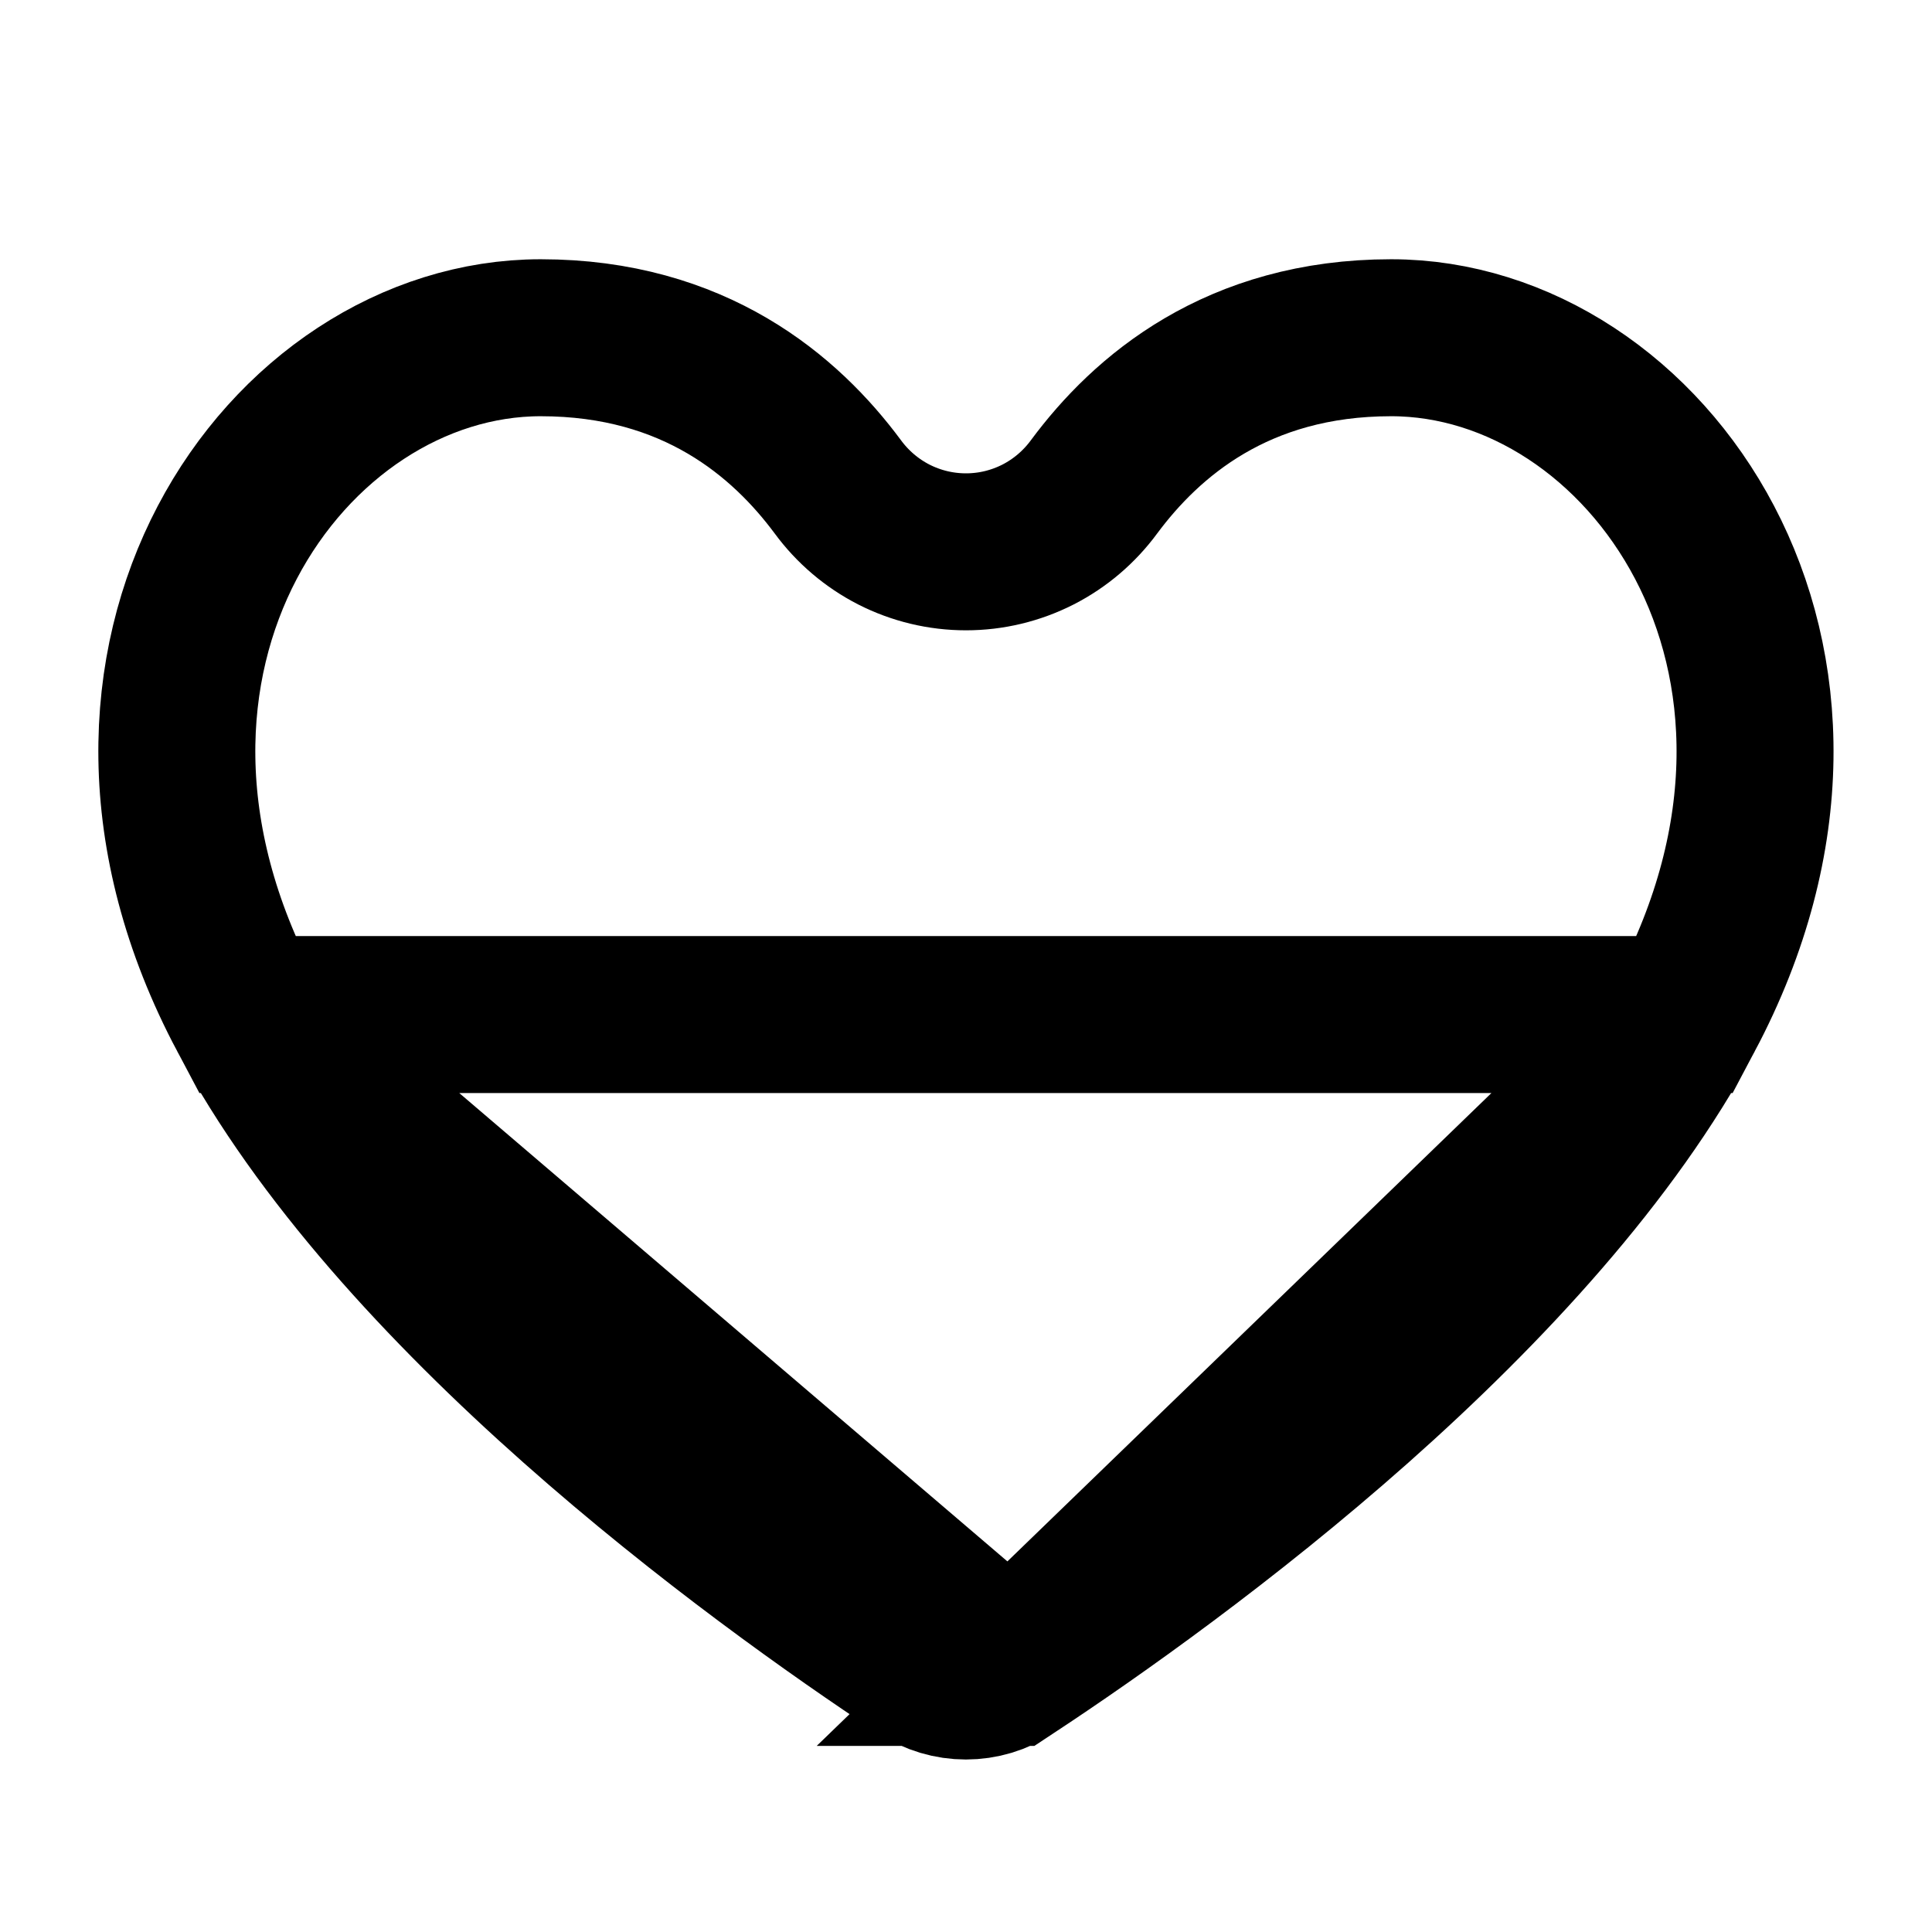
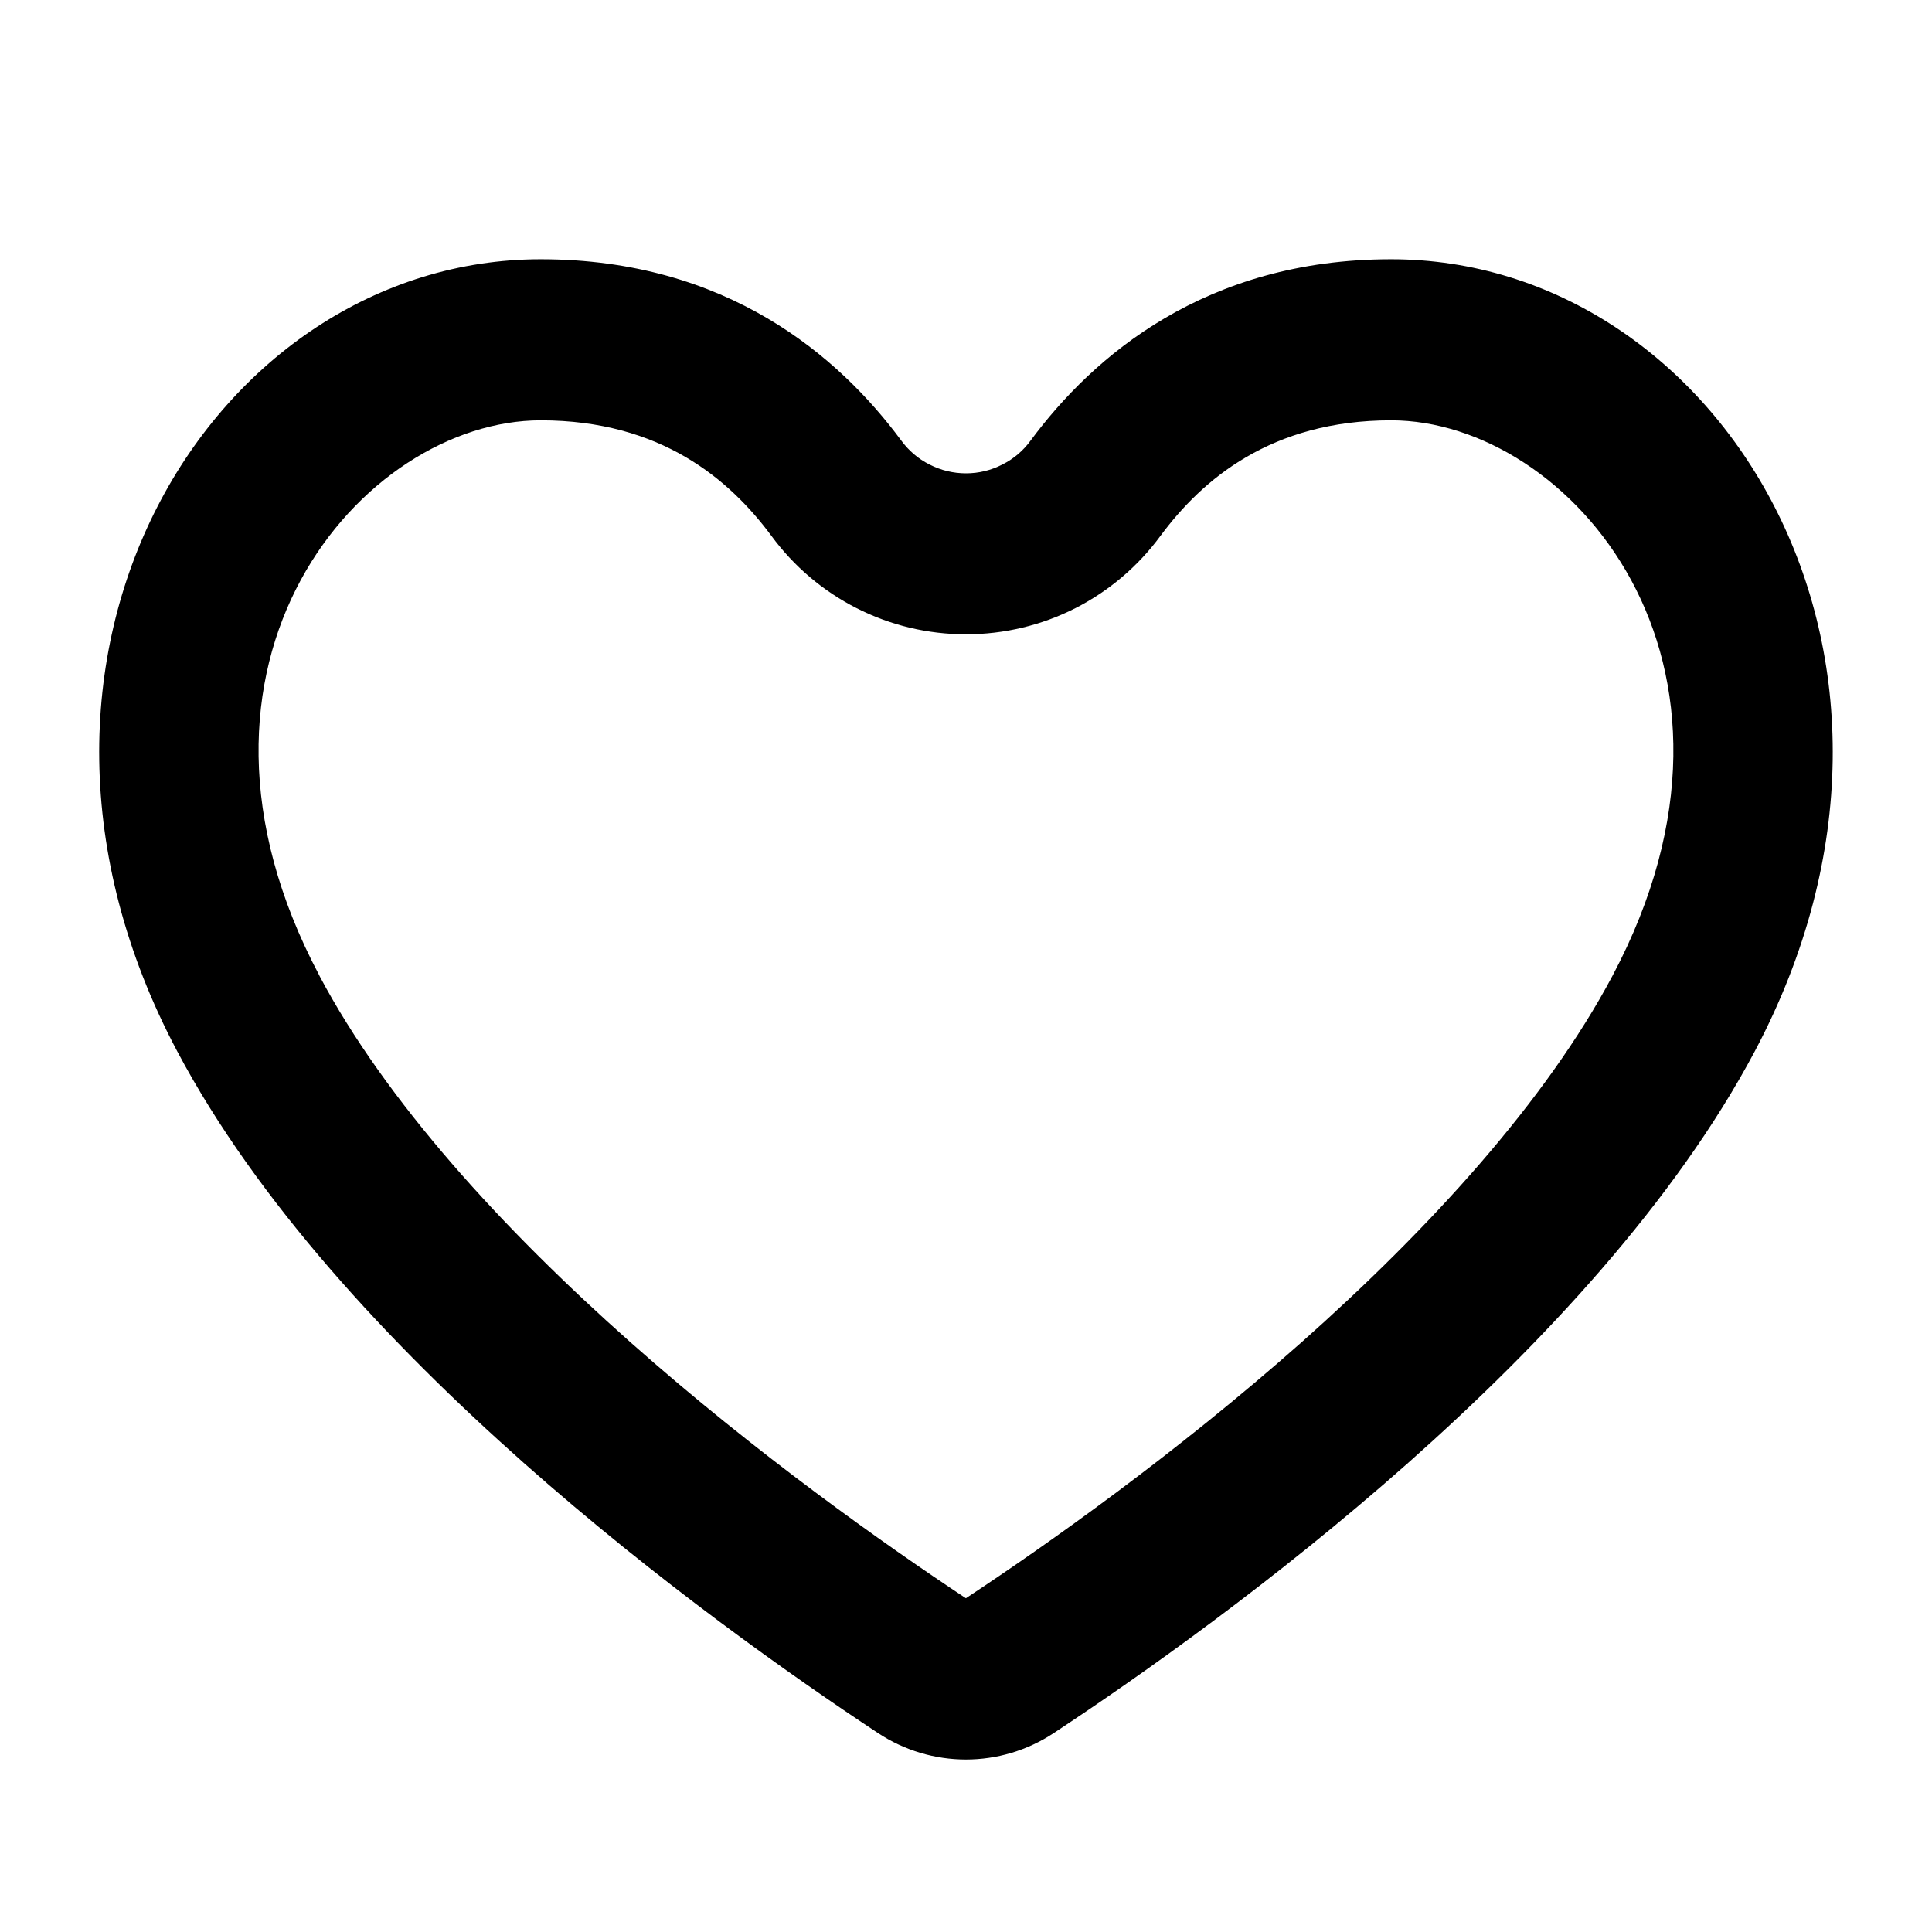
<svg xmlns="http://www.w3.org/2000/svg" width="16" height="16" viewBox="0 0 16 16" fill="none">
-   <path d="M8.37 13.809L8.371 13.809C9.061 13.354 10.154 12.583 11.232 11.627C12.317 10.664 13.349 9.546 13.958 8.402L8.37 13.809ZM8.37 13.809C8.145 13.959 7.854 13.959 7.627 13.809C6.938 13.354 5.845 12.583 4.767 11.627C3.681 10.664 2.65 9.546 2.042 8.402L2.042 8.402M8.37 13.809L2.042 8.402M2.042 8.402C0.474 5.45 2.371 2.797 4.478 2.797C5.754 2.797 6.507 3.45 6.938 4.031C7.06 4.197 7.219 4.333 7.403 4.427C7.588 4.521 7.792 4.57 8 4.57C8.207 4.57 8.411 4.521 8.596 4.427C8.78 4.333 8.939 4.197 9.061 4.031C9.492 3.45 10.245 2.797 11.521 2.797C13.628 2.797 15.524 5.45 13.958 8.402L2.042 8.402Z" stroke="black" stroke-width="1.3" />
+   <path fill-rule="evenodd" clip-rule="evenodd" d="M8.729 14.351C10.139 13.421 13.209 11.196 14.532 8.707C16.275 5.423 14.228 2.147 11.521 2.147C9.979 2.147 9.051 2.953 8.537 3.646C8.476 3.731 8.395 3.8 8.301 3.847C8.208 3.895 8.105 3.92 8 3.92C7.895 3.92 7.791 3.895 7.698 3.847C7.604 3.8 7.524 3.731 7.462 3.646C6.949 2.953 6.021 2.147 4.478 2.147C1.771 2.147 -0.276 5.423 1.468 8.707C2.789 11.196 5.861 13.421 7.269 14.351C7.713 14.645 8.286 14.645 8.729 14.351ZM13.354 8.081C14.735 5.479 12.998 3.481 11.521 3.481C10.526 3.481 9.956 3.972 9.611 4.437C9.426 4.689 9.185 4.894 8.907 5.036C8.626 5.179 8.315 5.253 8 5.253C7.684 5.253 7.374 5.179 7.093 5.036C6.814 4.894 6.573 4.689 6.388 4.437C6.043 3.972 5.474 3.481 4.478 3.481C3.001 3.481 1.264 5.479 2.646 8.081L2.646 8.082C3.197 9.121 4.16 10.175 5.221 11.116C6.264 12.041 7.326 12.79 7.999 13.236C8.673 12.791 9.735 12.041 10.779 11.116C11.839 10.175 12.802 9.121 13.354 8.081" fill="black" />
</svg>
